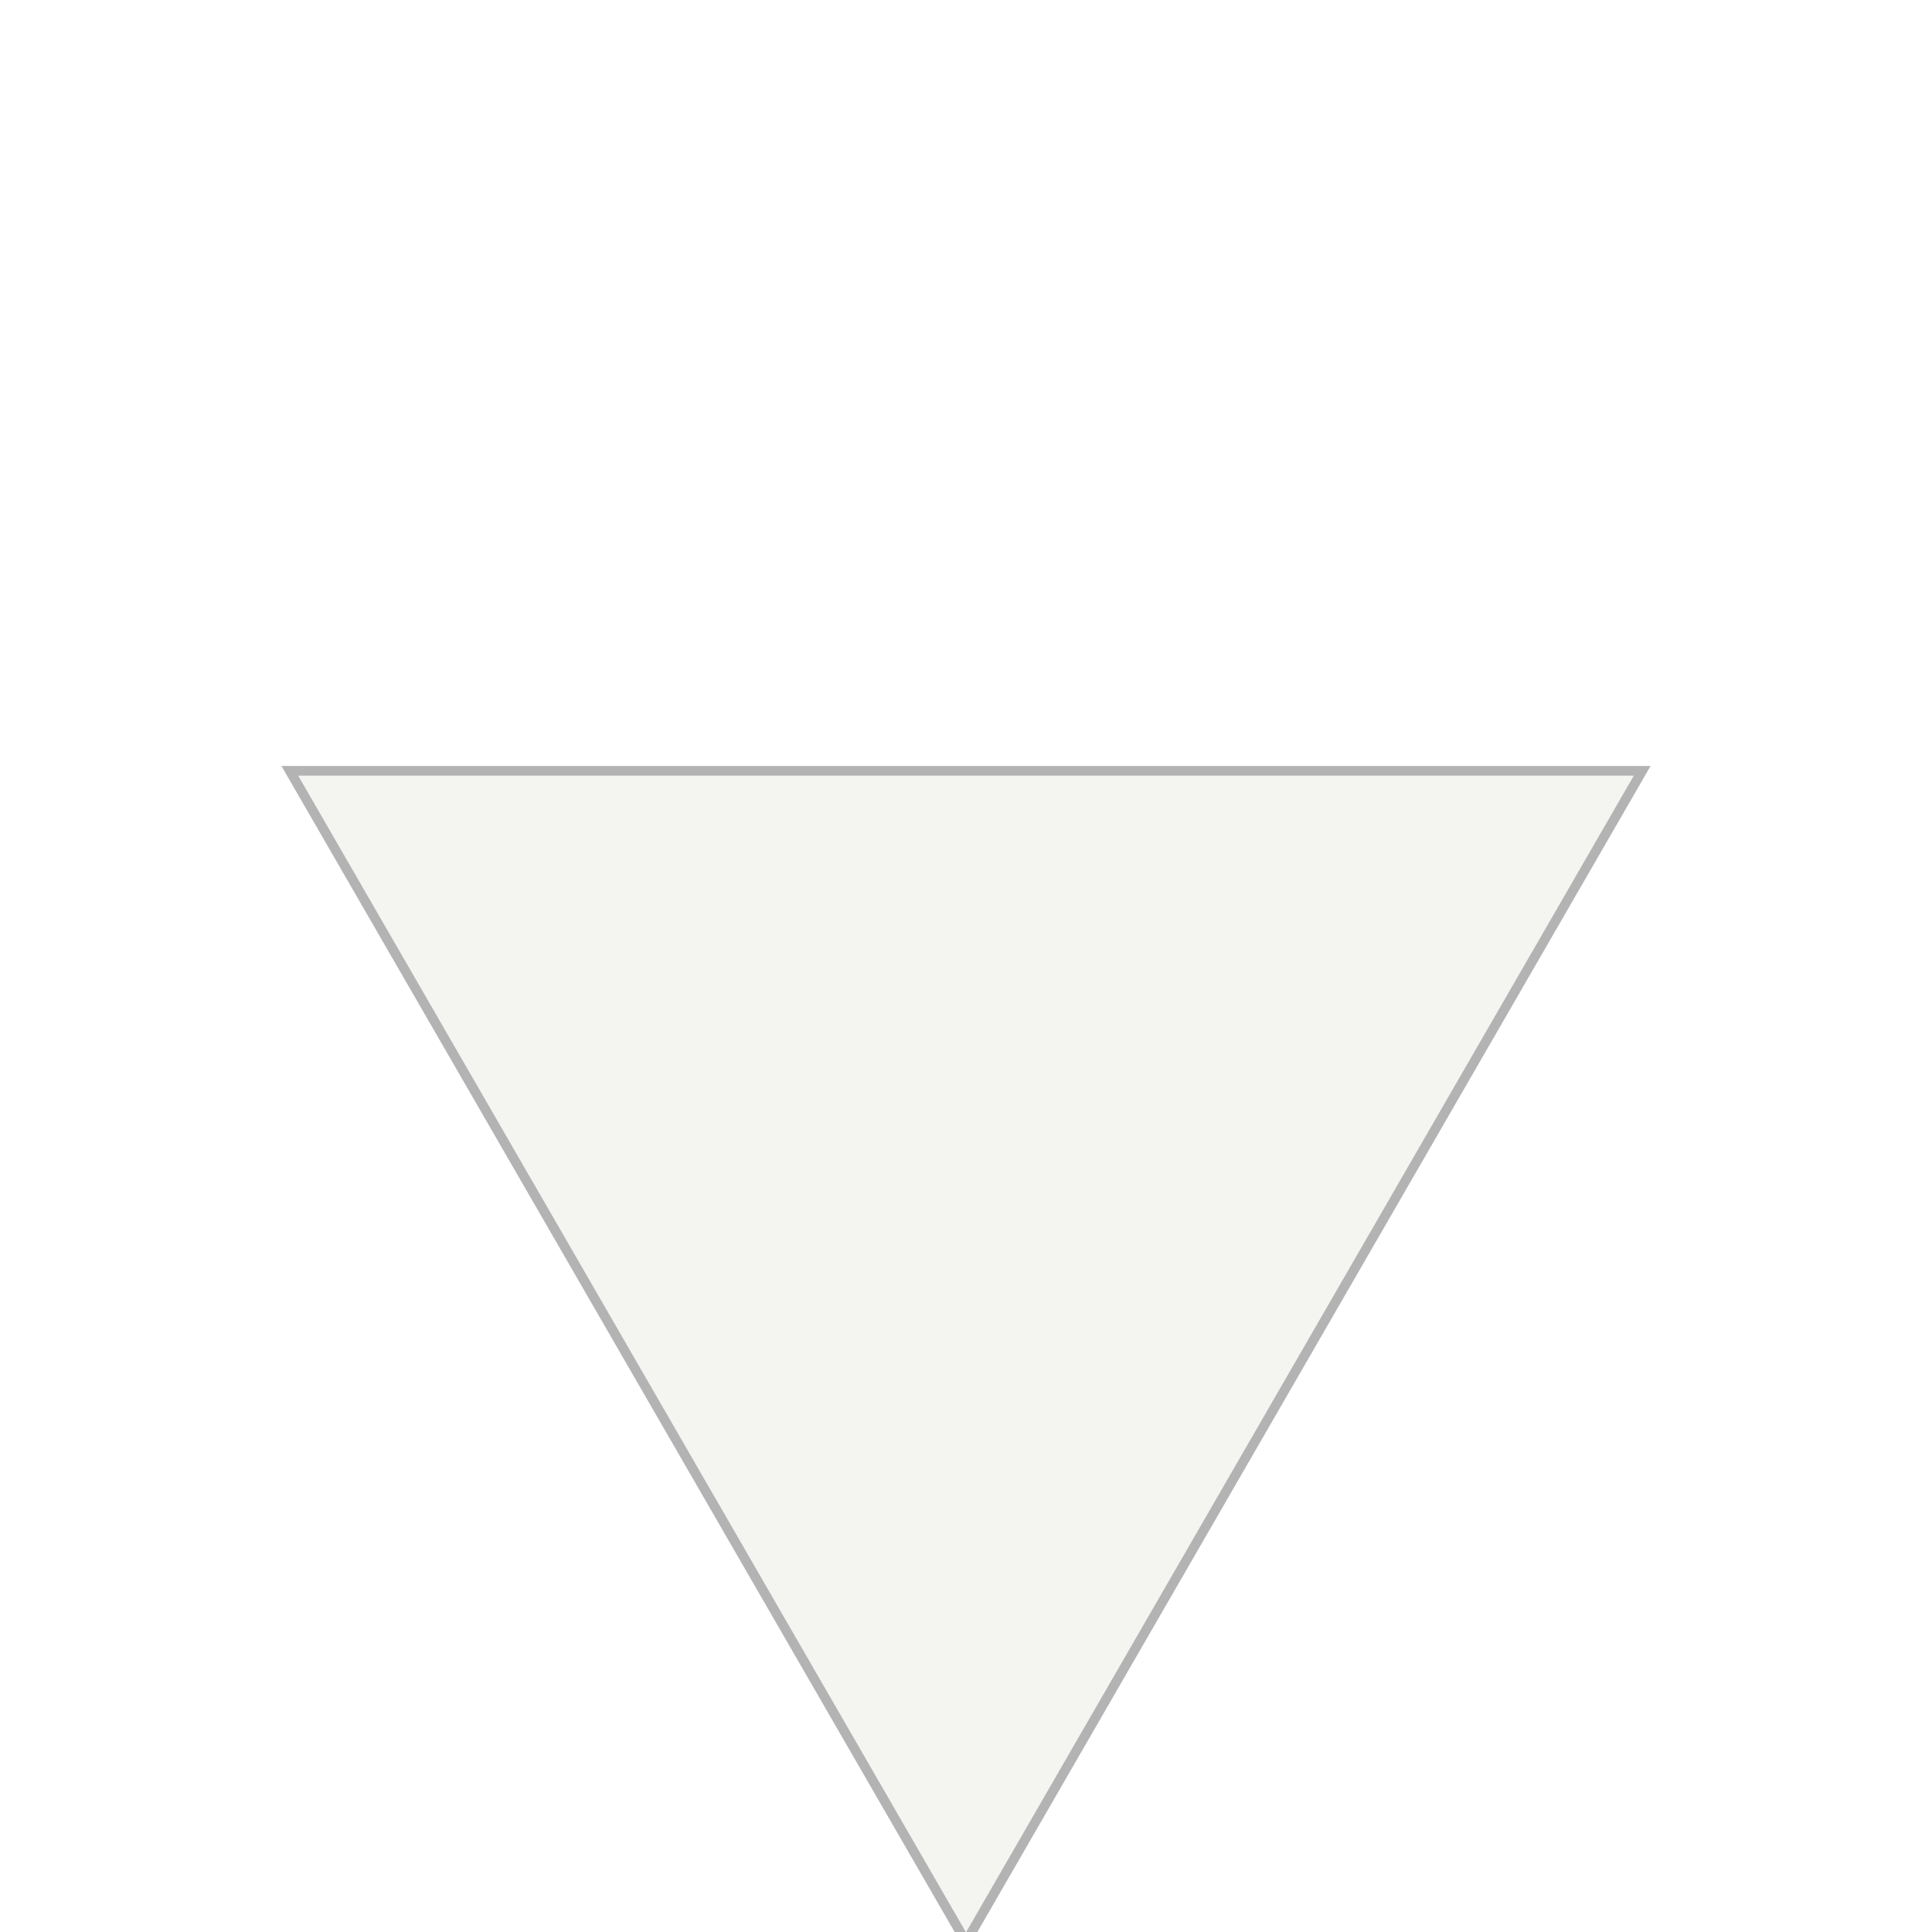
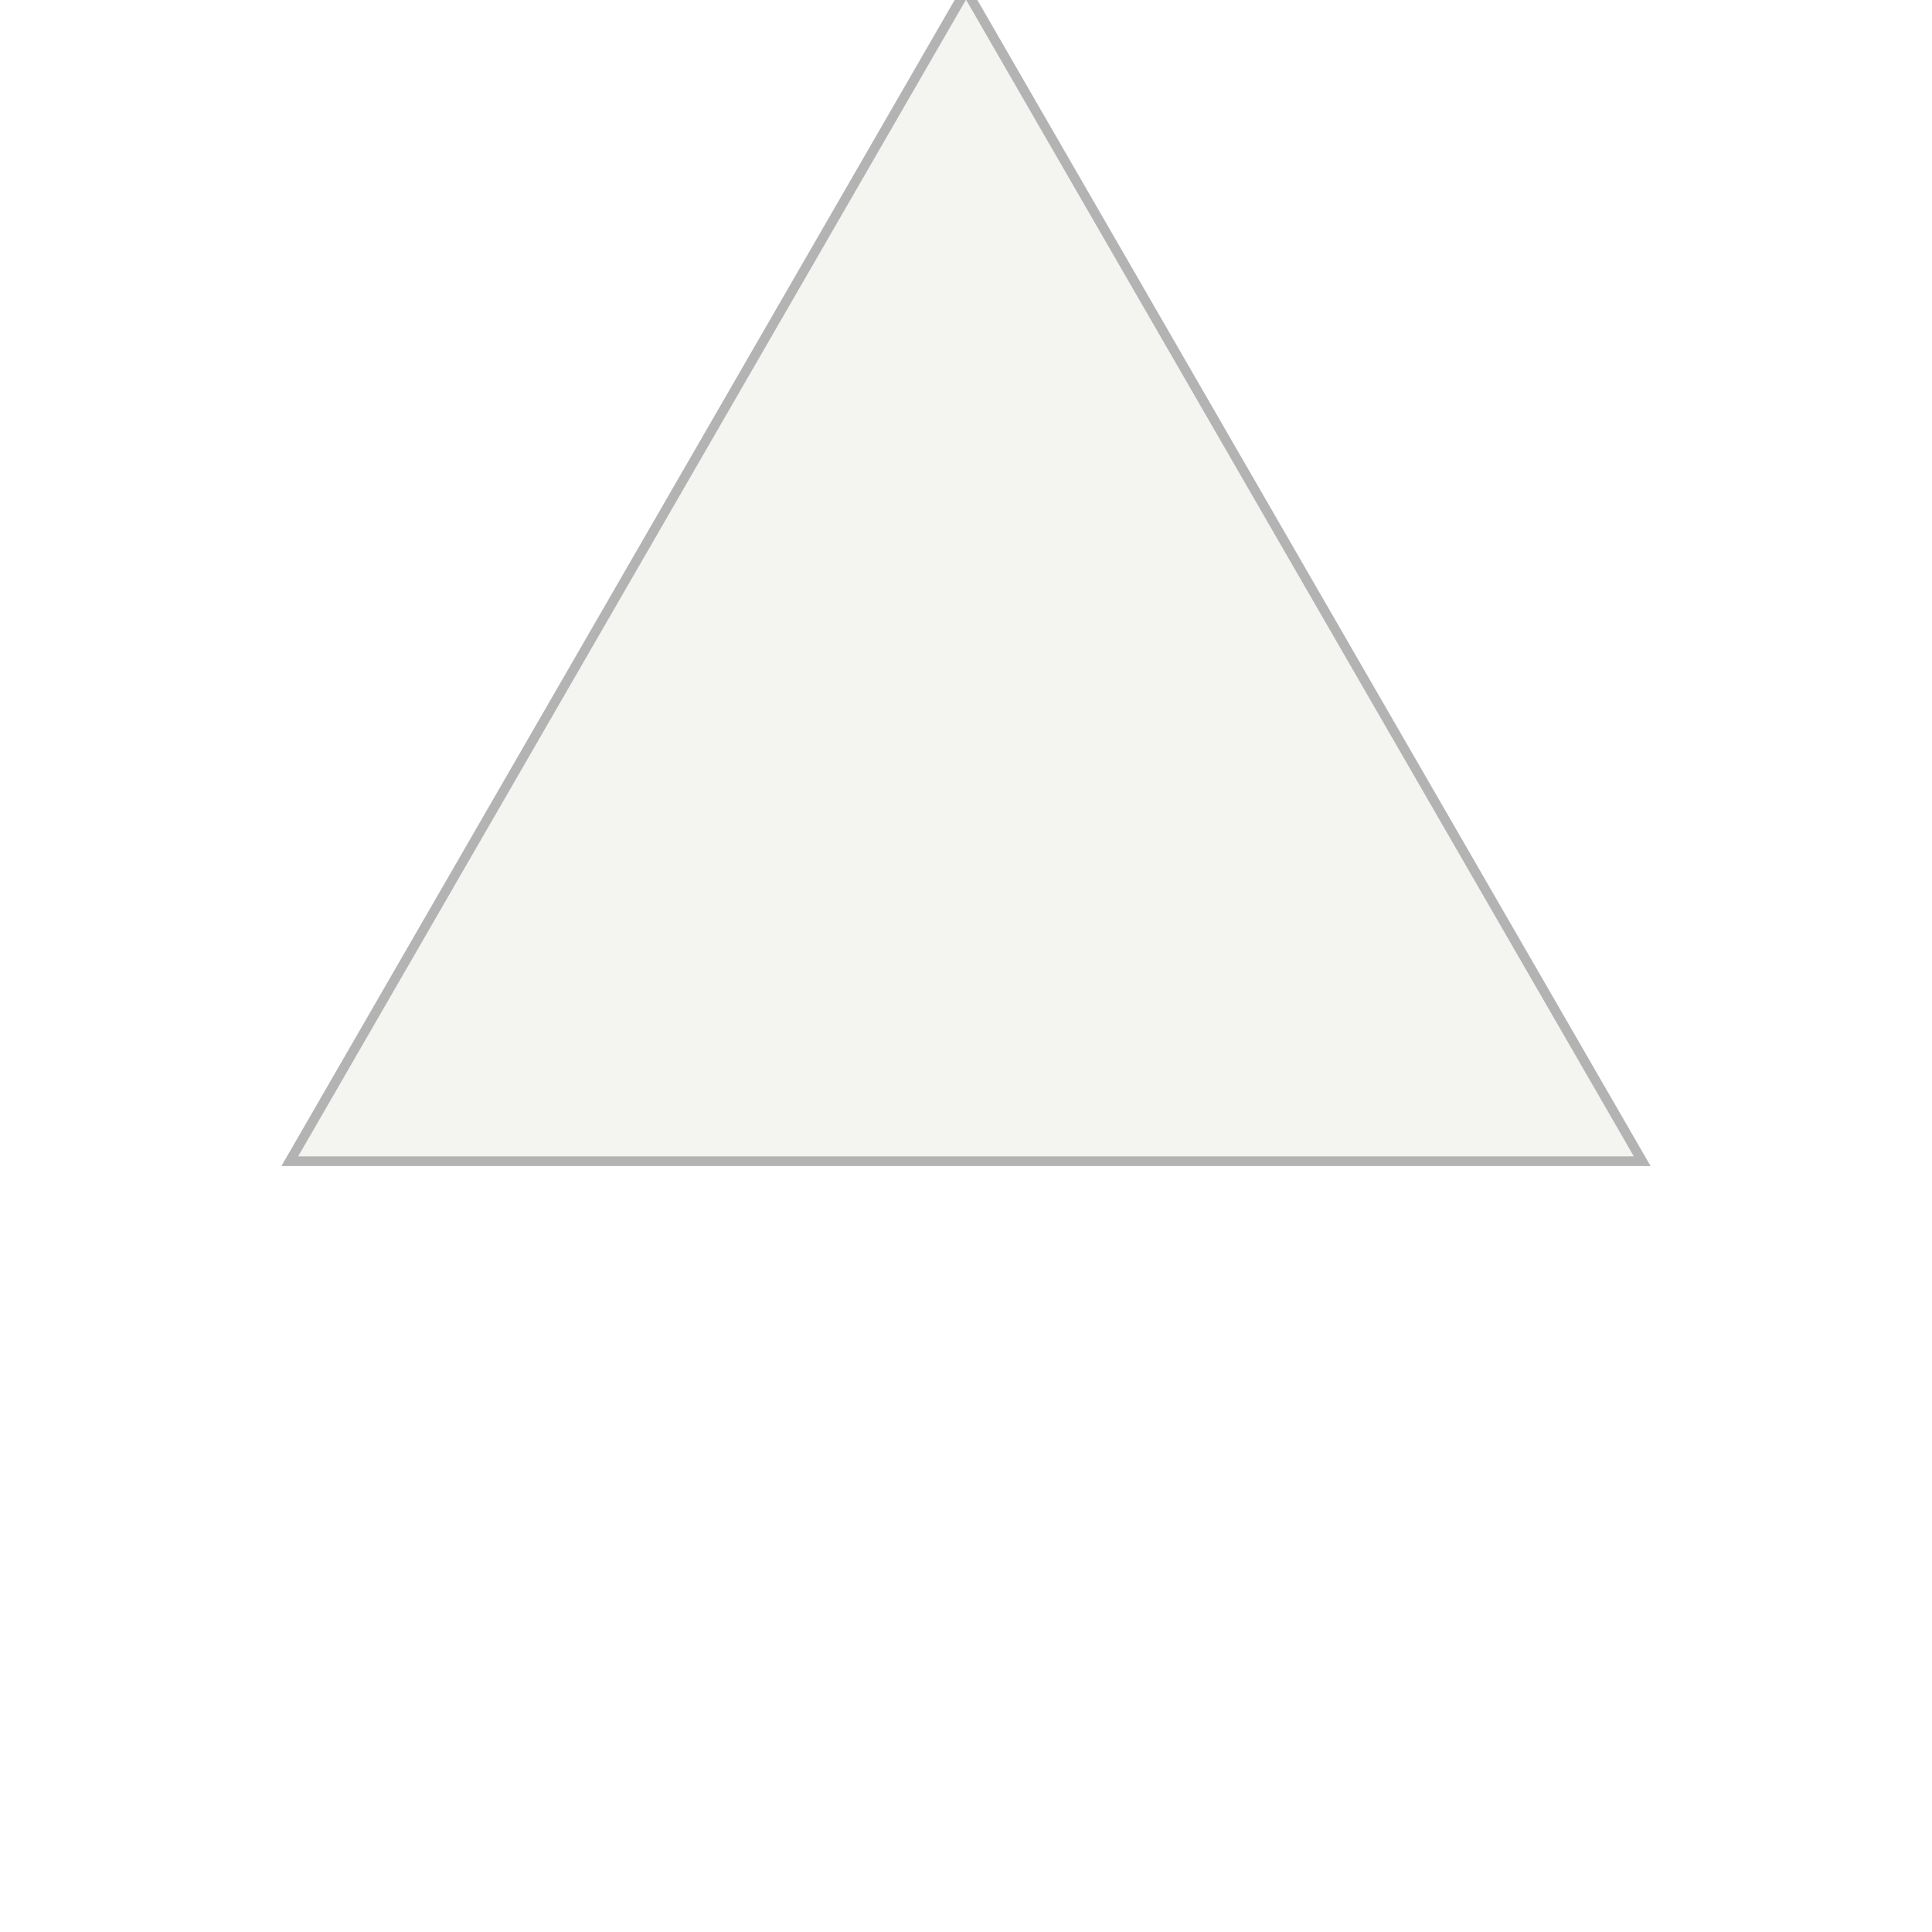
<svg xmlns="http://www.w3.org/2000/svg" version="1.1" width="100" height="100">
  <style>text {
  font-size: 14px;
  text-anchor: middle;
  font-family: Arial, Helvetica, sans-serif;
}

.tile polygon {
  fill: hsl(60, 10%, 95%);
  stroke: hsl(0, 0%, 70%);
  stroke-width: 0.5;
}

.path {
  fill: none;
  stroke: hsl(60, 20%, 15%);
  stroke-width: 12px;
  stroke-opacity: 0.4;
  stroke-linecap: round;
  stroke-linejoin: round;
}

.q {
  fill: hsl(90, 100%, 35%);
}

.r {
  fill: hsl(200, 100%, 45%);
}

.s {
  fill: hsl(300, 80%, 50%);
}

.highlight polygon {
  fill: hsl(200, 50%, 80%);
}

.highlight-dark polygon {
  fill: hsl(200, 10%, 35%);
}

.marker {
  fill: #308dde;
}

.center {
  fill: hsl(160, 85%, 75%);
}

.circle {
  fill: hsla(240, 5%, 75%, 0.12);
  stroke: hsl(0, 0%, 70%);
  stroke-width: 0.5;
  stroke-opacity: 0.95;
}
</style>
-   <g transform="translate(50,80.31089)">
-     <g class="tile" style="opacity: 1;" transform="translate(0,-20.20726)">
+   <g transform="translate(50,19.68911)">
+     <g class="tile" style="opacity: 1;" transform="translate(0,20.20726)">
      <g class="polygon">
-         <polygon points="0.000,40.415 -35.000,-20.207 35.000,-20.207" transform="rotate(0)" />
+         <polygon points="0.000,-40.415 -35.000,20.207 35.000,20.207" transform="rotate(0)" />
      </g>
      <g class="center" />
      <g class="circle" />
      <g class="axes" />
      <g class="coordinates" />
      <g class="tiles" />
      <g class="values" />
    </g>
  </g>
-   <g transform="translate(50,80.31089)" />
+   <g transform="translate(50,19.68911)" />
</svg>
